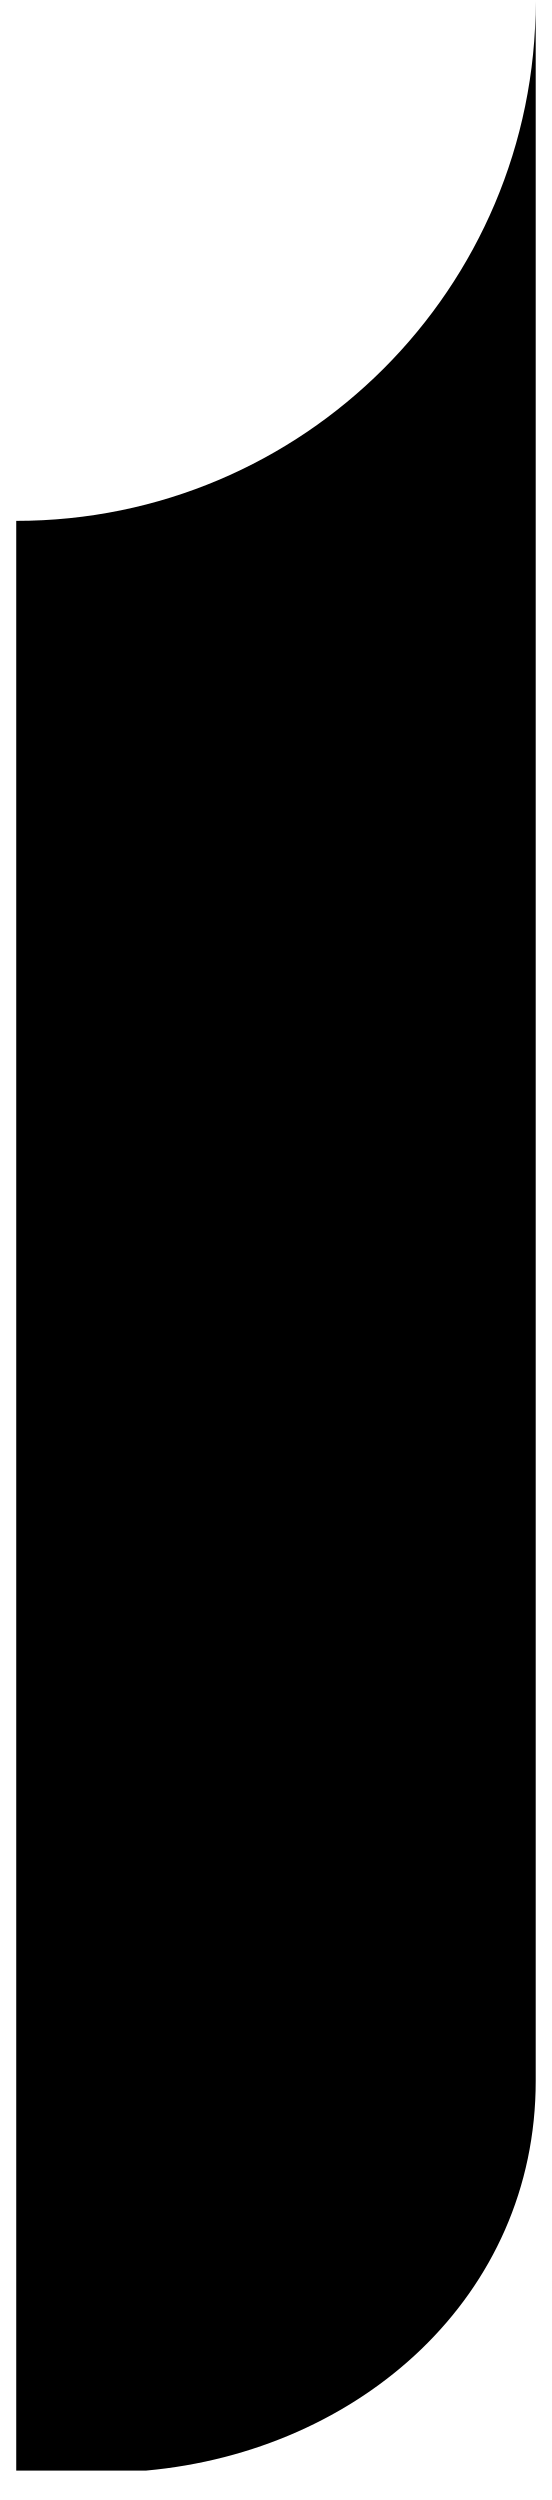
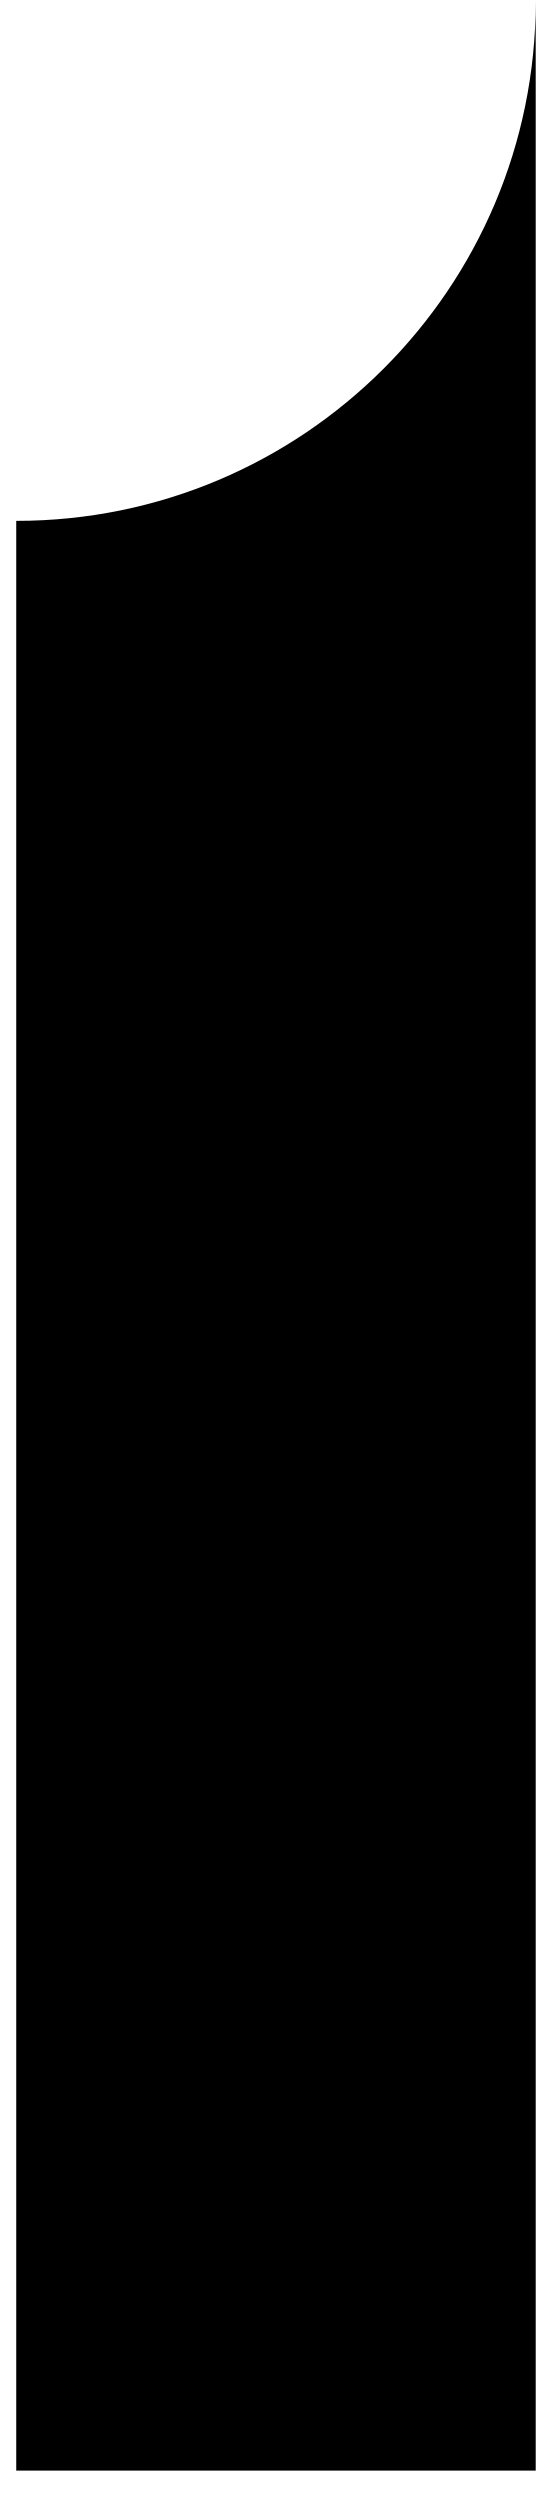
- <svg xmlns="http://www.w3.org/2000/svg" width="17" height="77" viewBox="0 0 17 77" fill="none">
-   <path fill-rule="evenodd" clip-rule="evenodd" d="M4.5 76.094C11.1 75.497 16.5 70.722 16.5 64.094V0.043C16.5 8.879 9.337 16.043 0.5 16.043C0.5 29.5 0.5 73 0.5 76.094C4.5 76.094 4.5 76.094 4.5 76.094Z" fill="currentColor" />
+ <svg xmlns="http://www.w3.org/2000/svg" viewBox="0 0 17 77" width="17" height="77" fill="none">
+   <path fill="currentColor" fill-rule="evenodd" d="M16.5 76.094V.043c0 8.836-7.163 16-16 16v60.051h16Z" clip-rule="evenodd" />
</svg>
